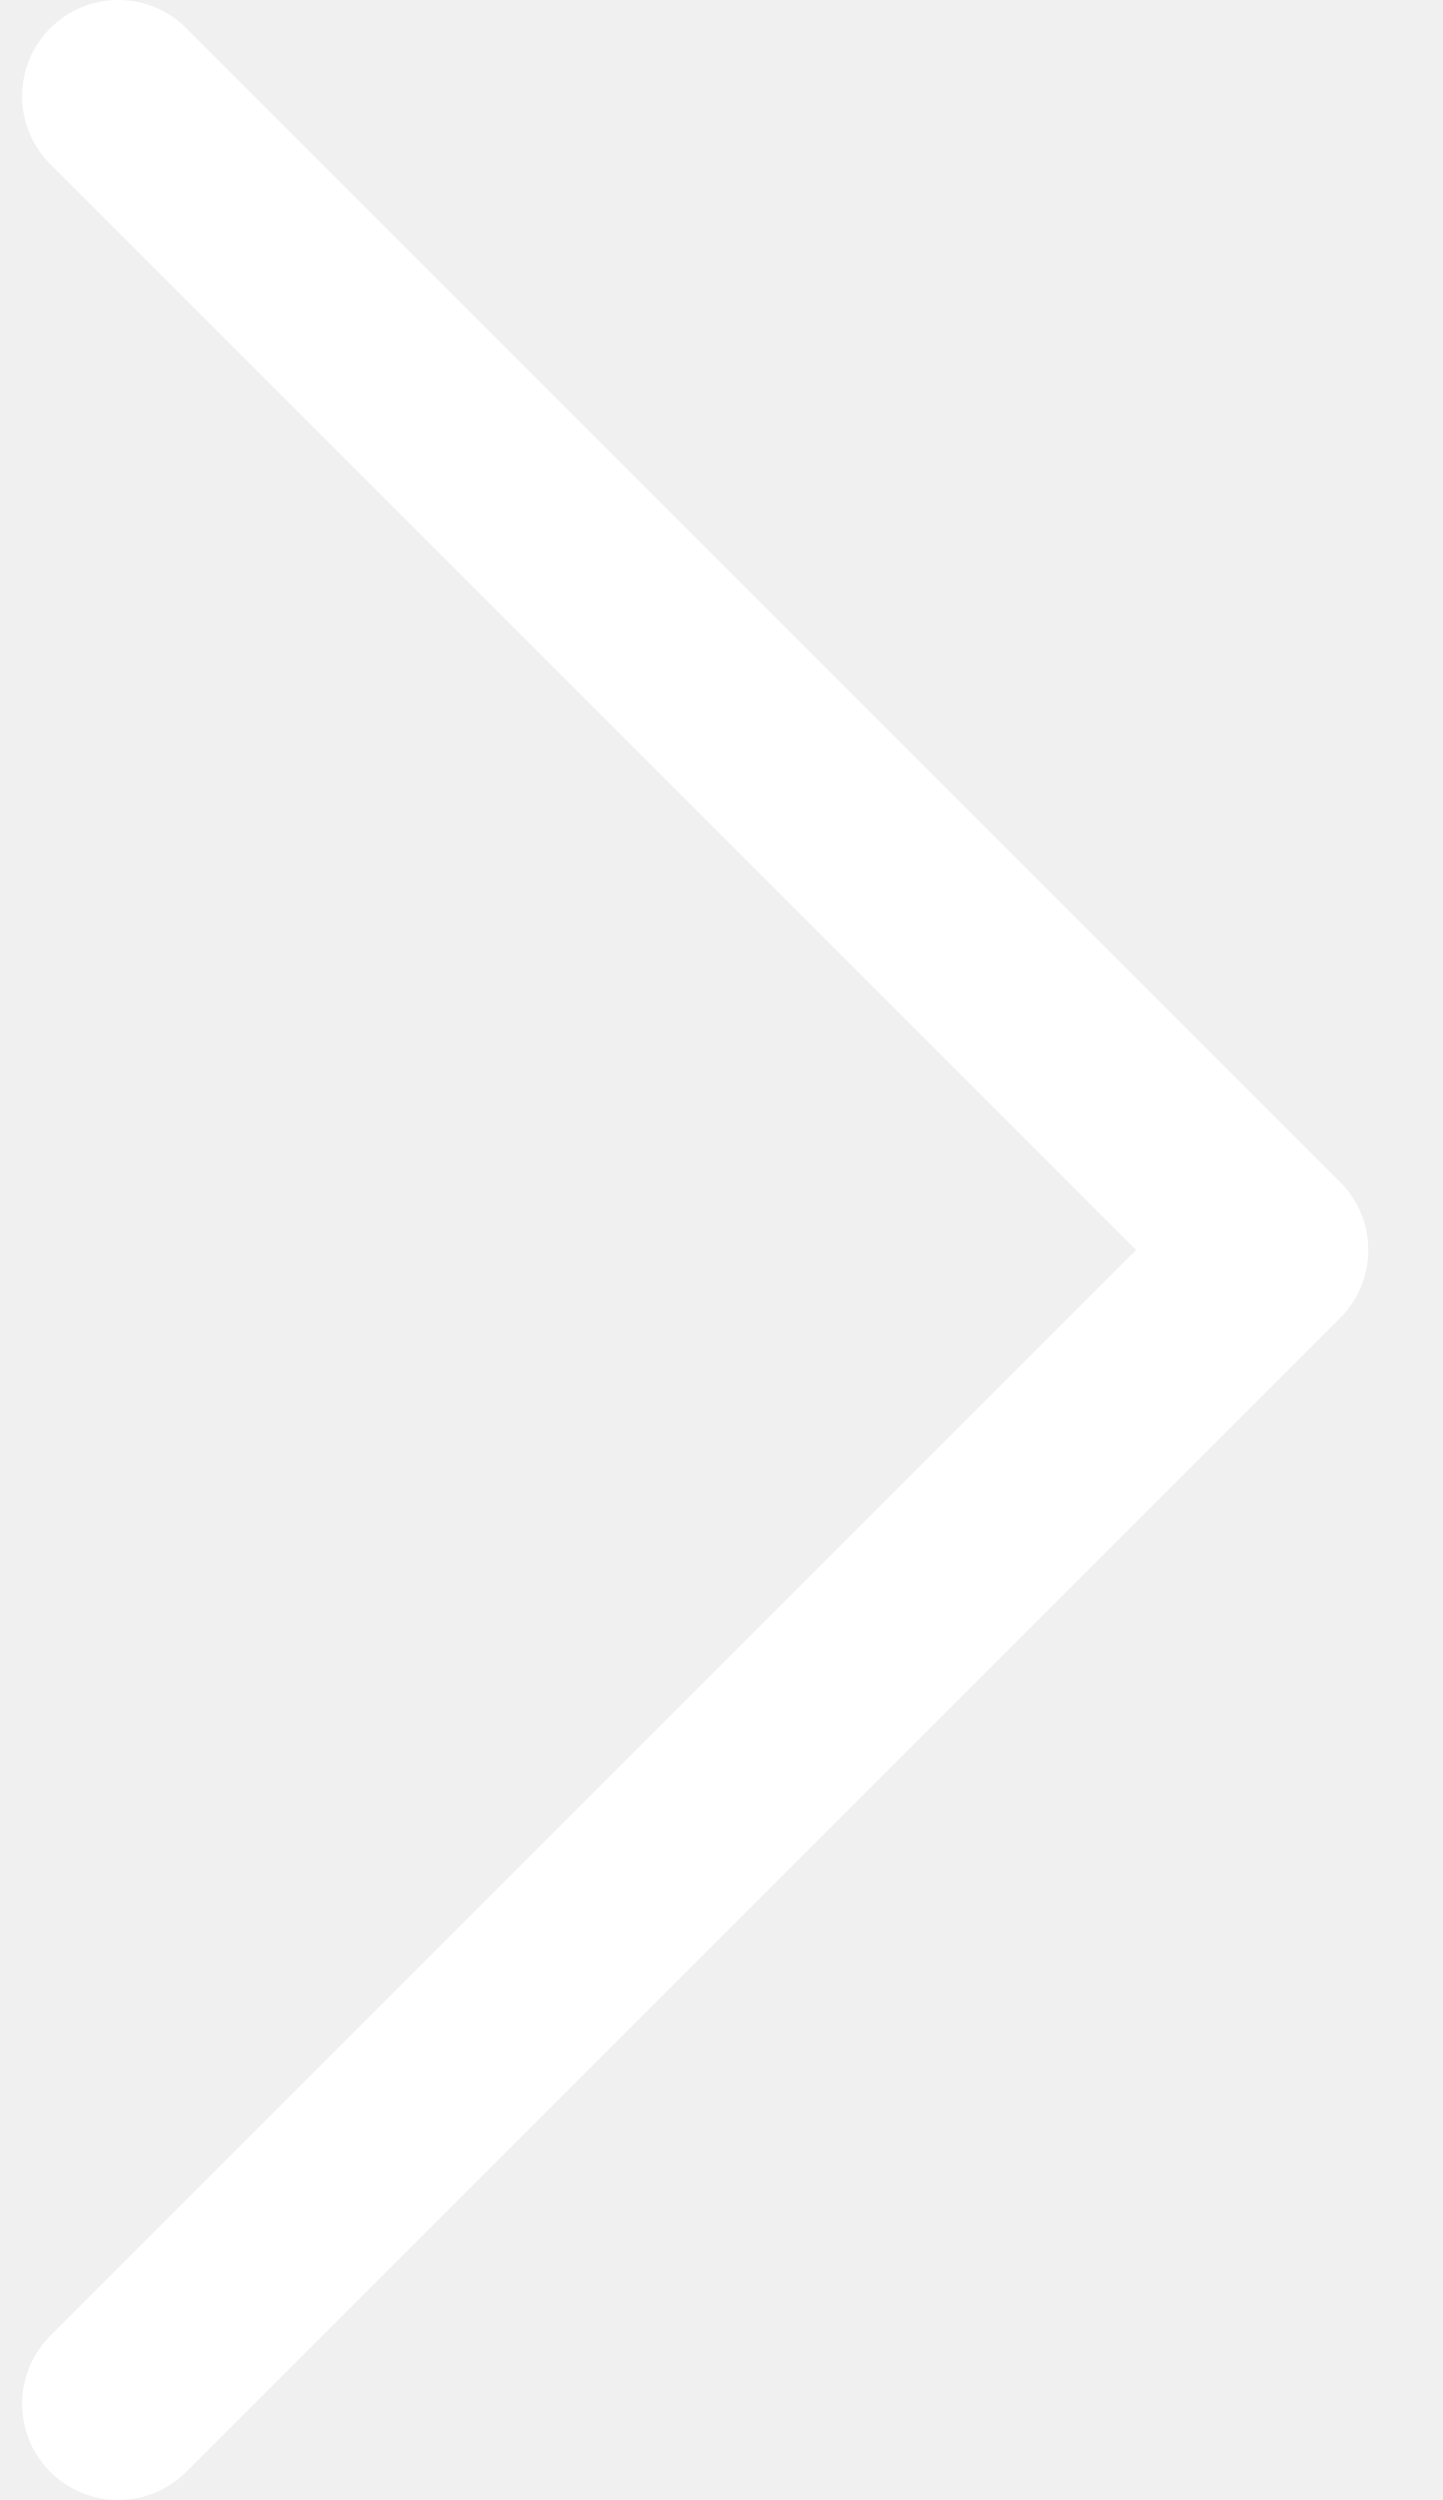
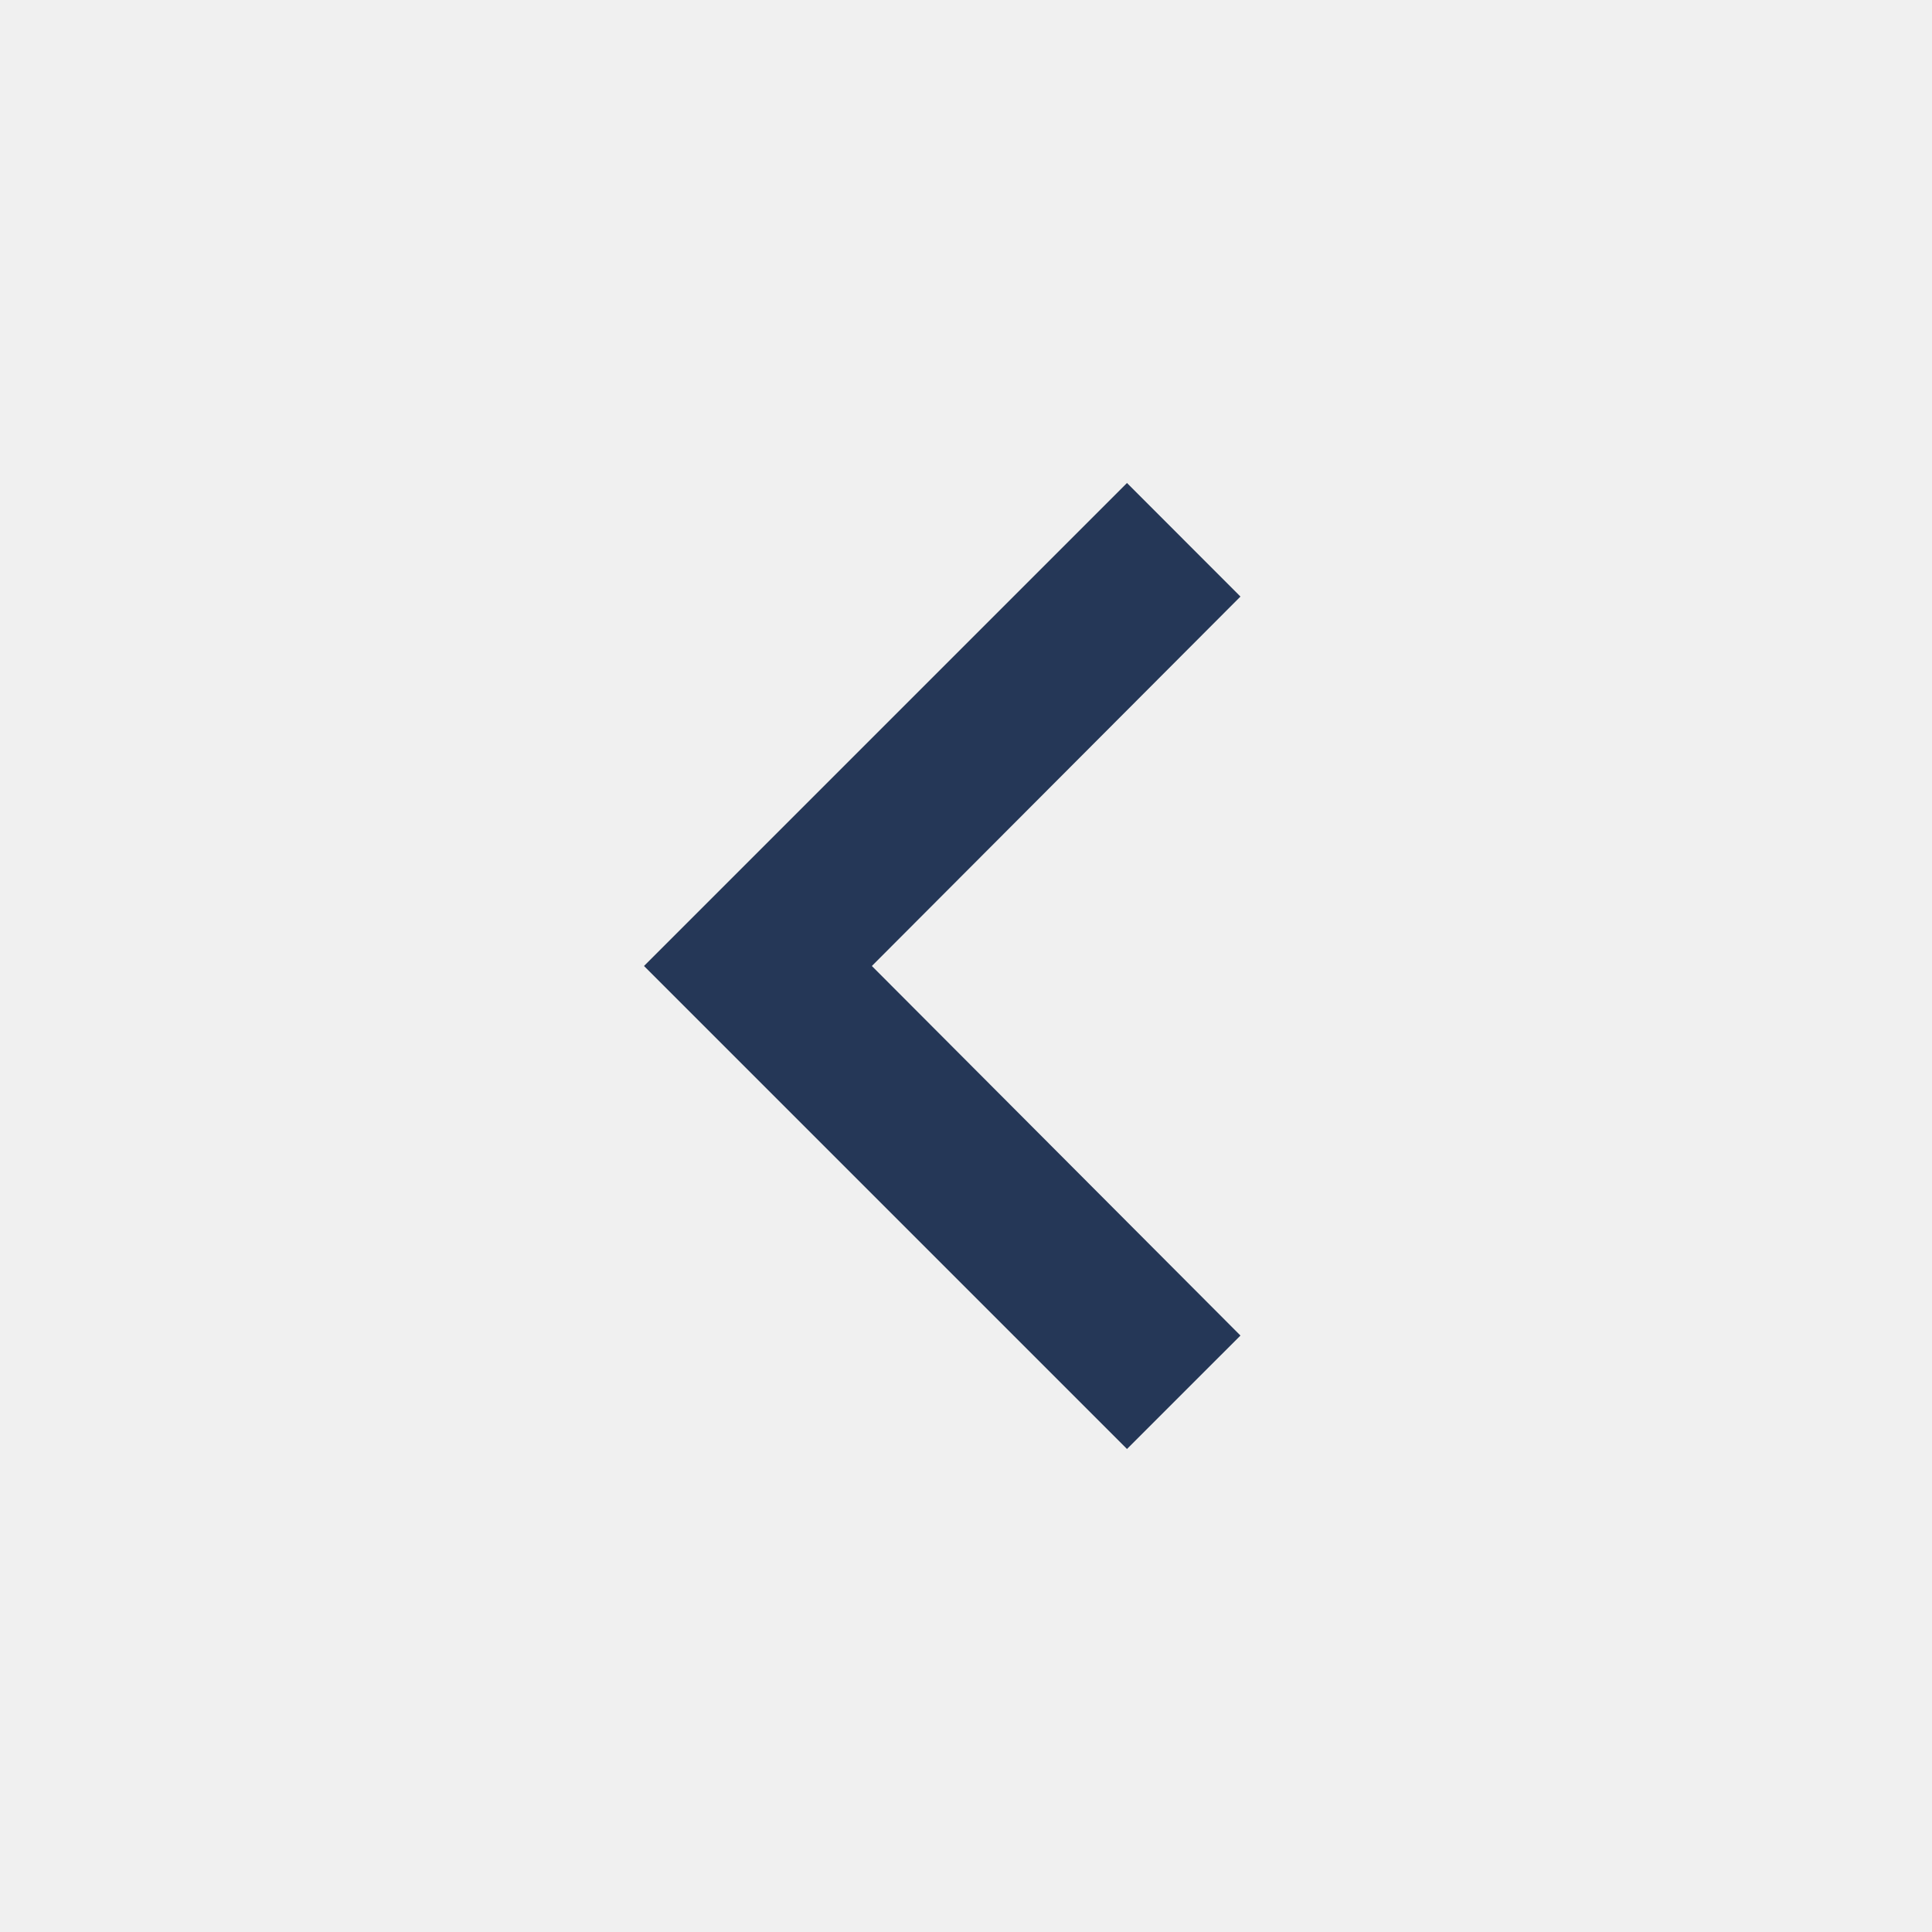
- <svg xmlns="http://www.w3.org/2000/svg" width="15" height="26" viewBox="0 0 15 26" fill="none">
-   <path d="M1.23 1L13.23 13L1.23 25" stroke="white" stroke-width="2" stroke-linecap="round" stroke-linejoin="round" />
+ <svg xmlns="http://www.w3.org/2000/svg" width="18" height="18" viewBox="0 0 18 18" fill="none">
+   <g clip-path="url(#clip0_22904_1338)">
+     <path d="M11.557 5.558L10.5 4.5L6 9L10.5 13.5L11.557 12.443L8.123 9L11.557 5.558Z" fill="#253757" />
+   </g>
+   <defs>
+     <clipPath id="clip0_22904_1338">
+       <rect width="18" height="18" fill="white" />
+     </clipPath>
+   </defs>
</svg>
